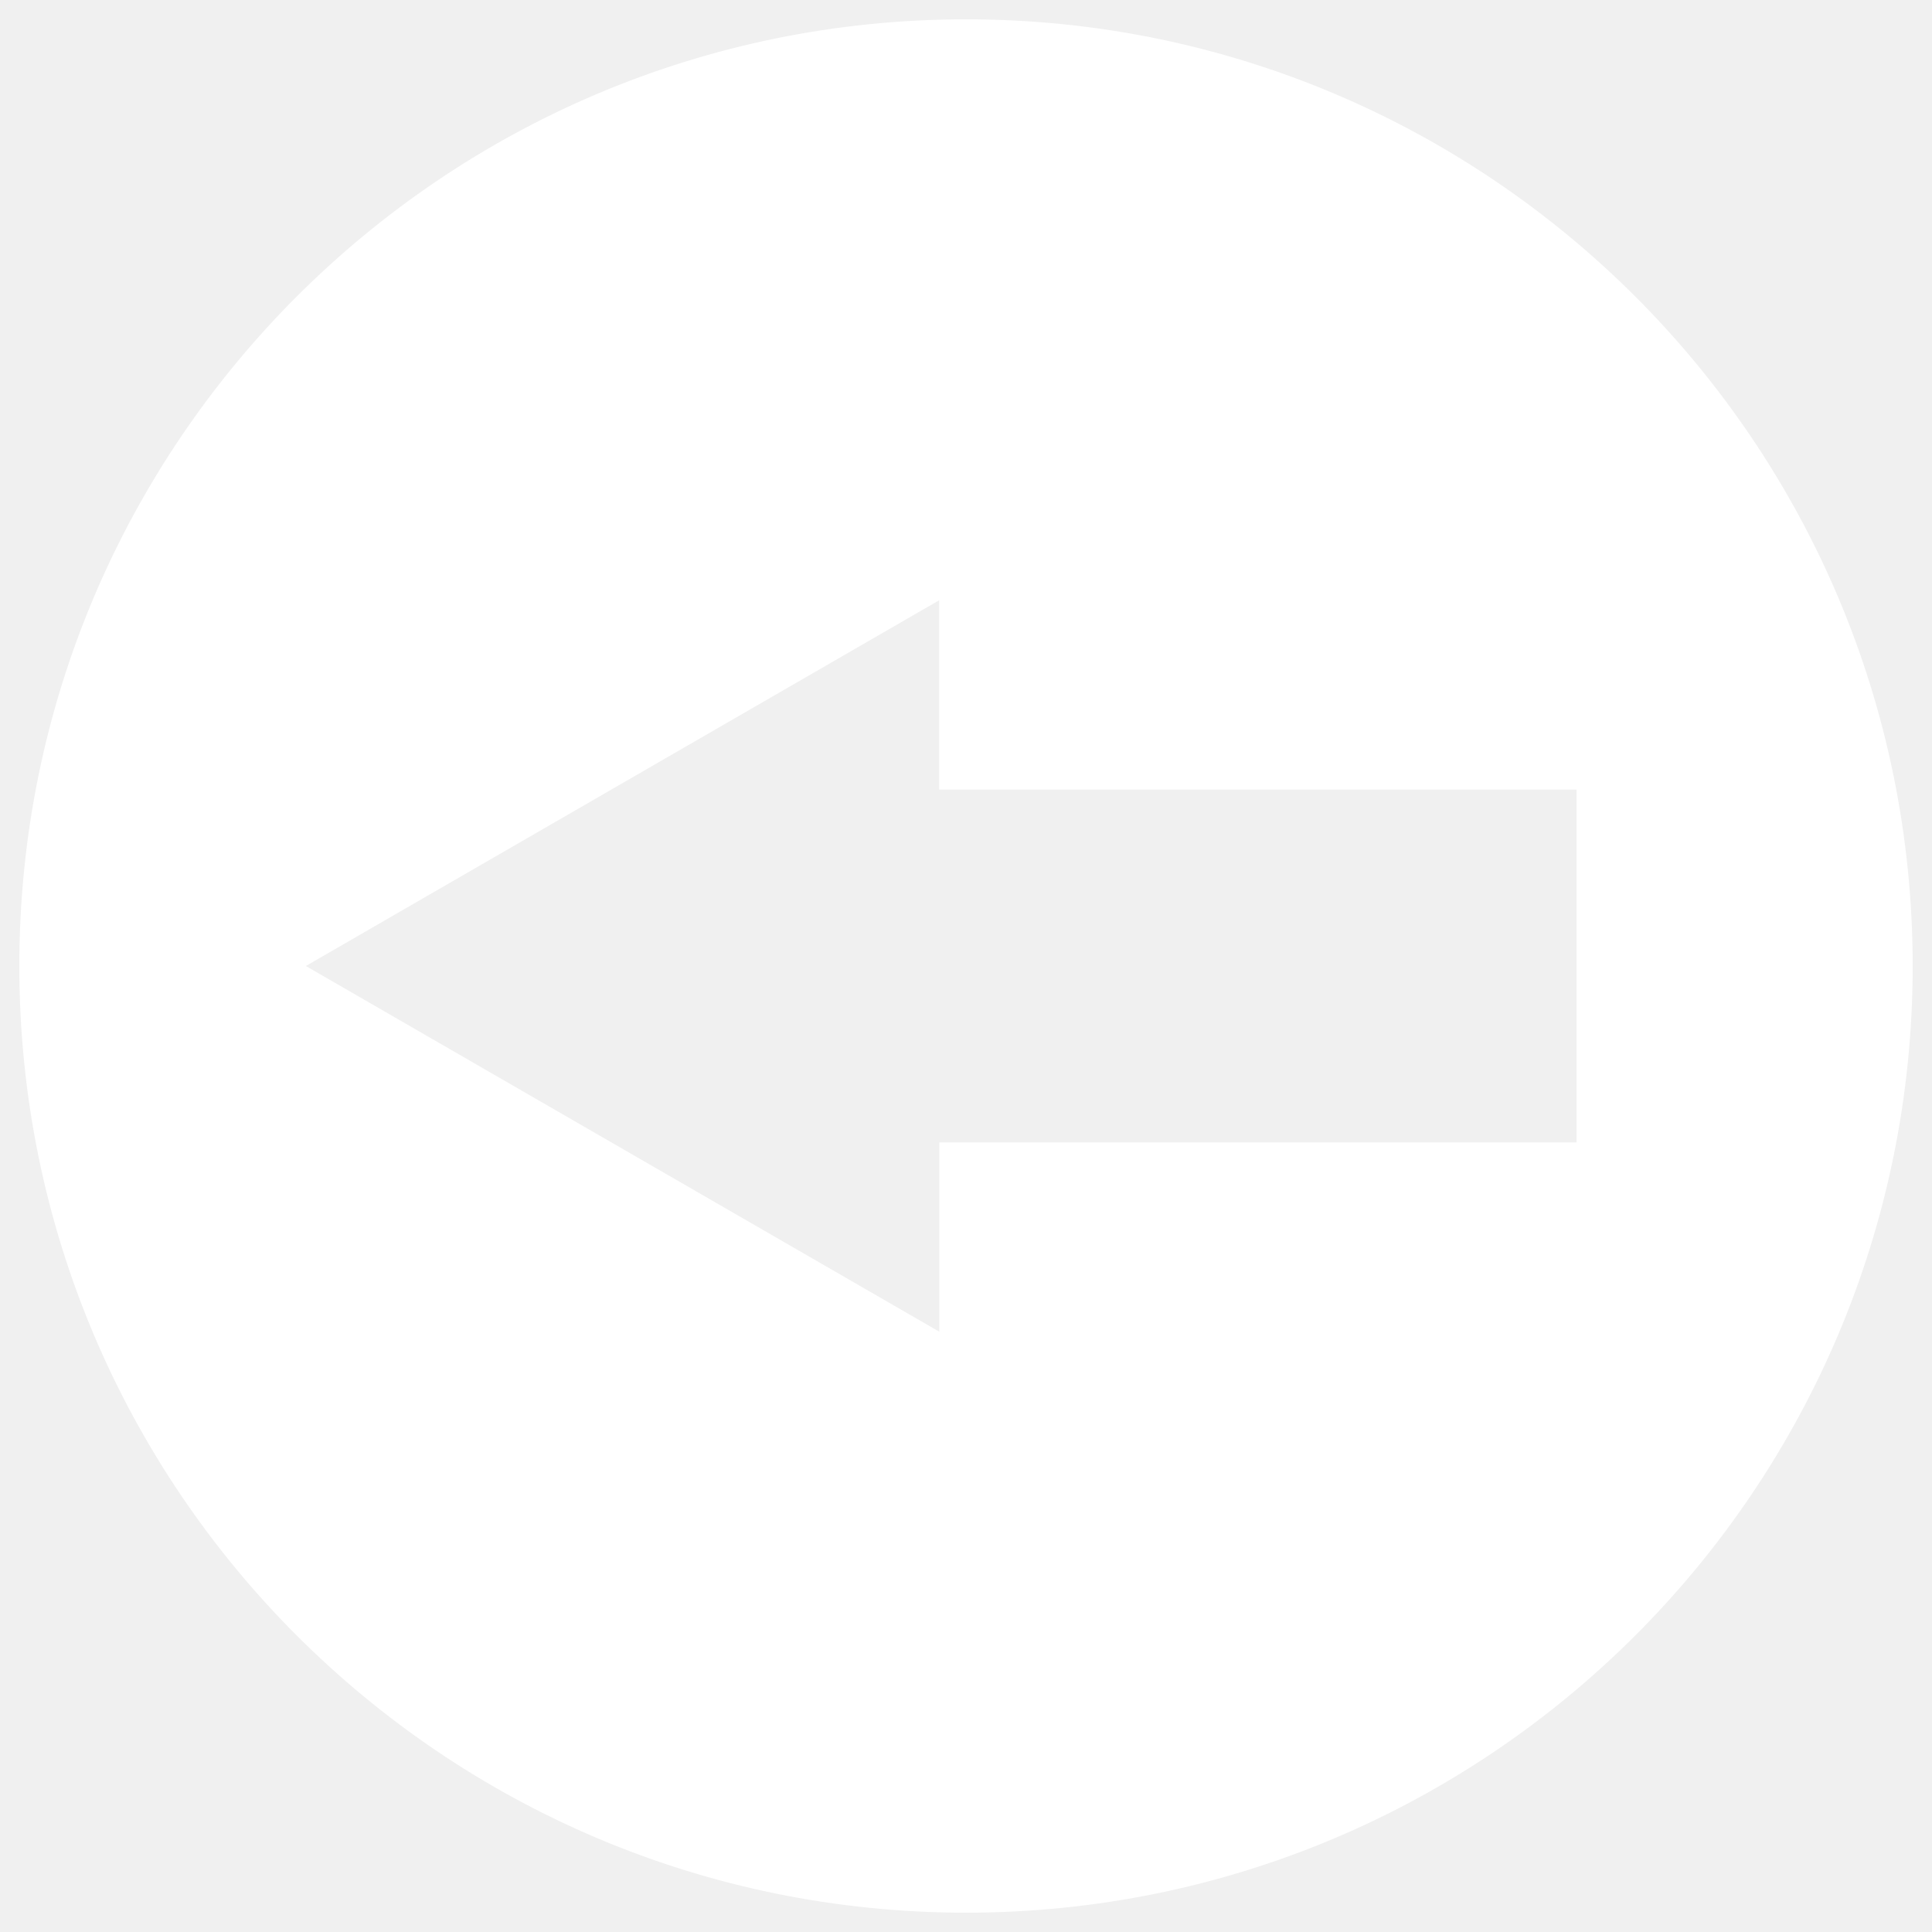
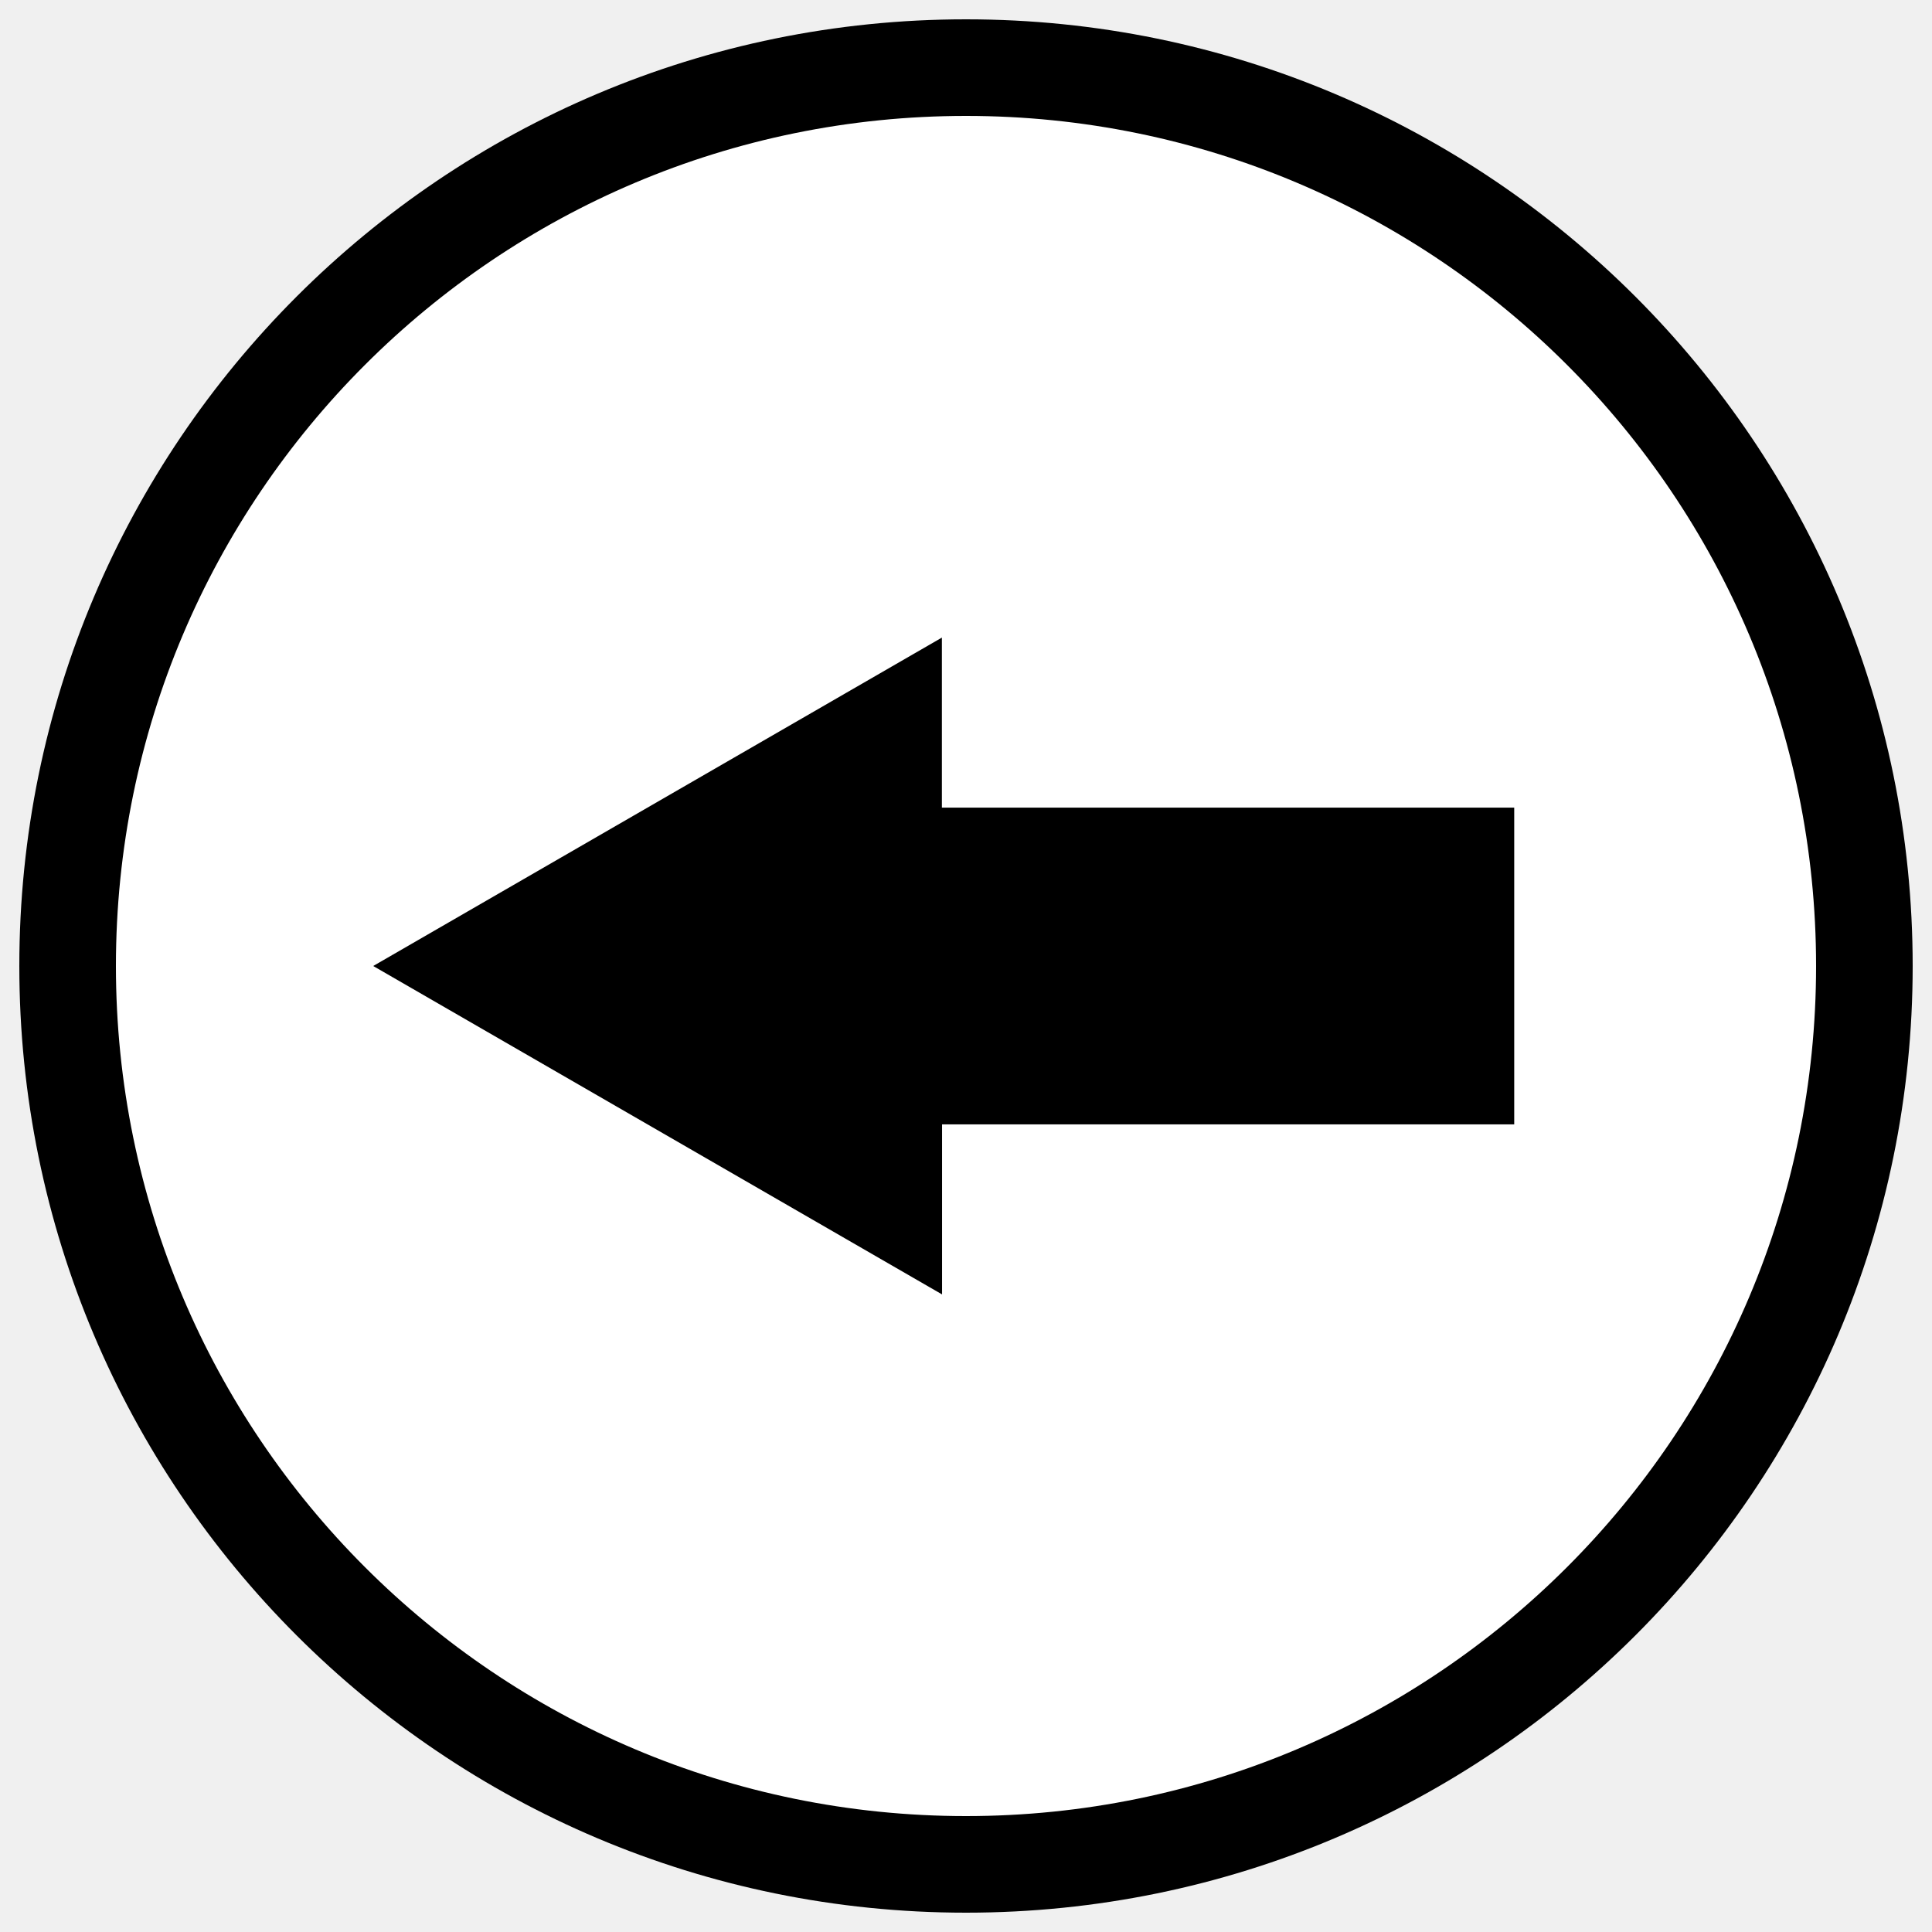
- <svg xmlns="http://www.w3.org/2000/svg" version="1.1" x="0px" y="0px" viewBox="0 0 1000 1000" enable-background="new 0 0 1000 1000" xml:space="preserve">
-   <g>
-     <path fill="white" d="M500,10C229.4,10,10,229.4,10,500c0,270.6,219.4,490,490,490c270.6,0,490-219.4,490-490C990,229.4,770.6,10,500,10z M816.1,591.3H486.2v98L158.3,500l327.8-189.3v98h329.9V591.3z" />
+ <svg xmlns="http://www.w3.org/2000/svg" version="1.1" x="0px" y="0px" viewBox="0 0 1000 1000" enable-background="new 0 0 1000 1000" xml:space="preserve" id="svg2057">
+   <defs id="defs2061" />
+   <circle style="opacity:1;fill:#000000;fill-opacity:1;stroke-width:39.2" id="path2180" cx="500" cy="500" r="490" />
+   <g id="g2055" transform="matrix(0.8979592,0,0,0.8979592,51.02041,51.02041)">
+     <path fill="#ffffff" d="M 500,10 C 229.4,10 10,229.4 10,500 10,770.6 229.4,990 500,990 770.6,990 990,770.6 990,500 990,229.4 770.6,10 500,10 Z M 816.1,591.3 H 486.2 v 98 L 158.3,500 486.1,310.7 v 98 H 816 v 182.6 z" id="path2053" />
  </g>
</svg>
